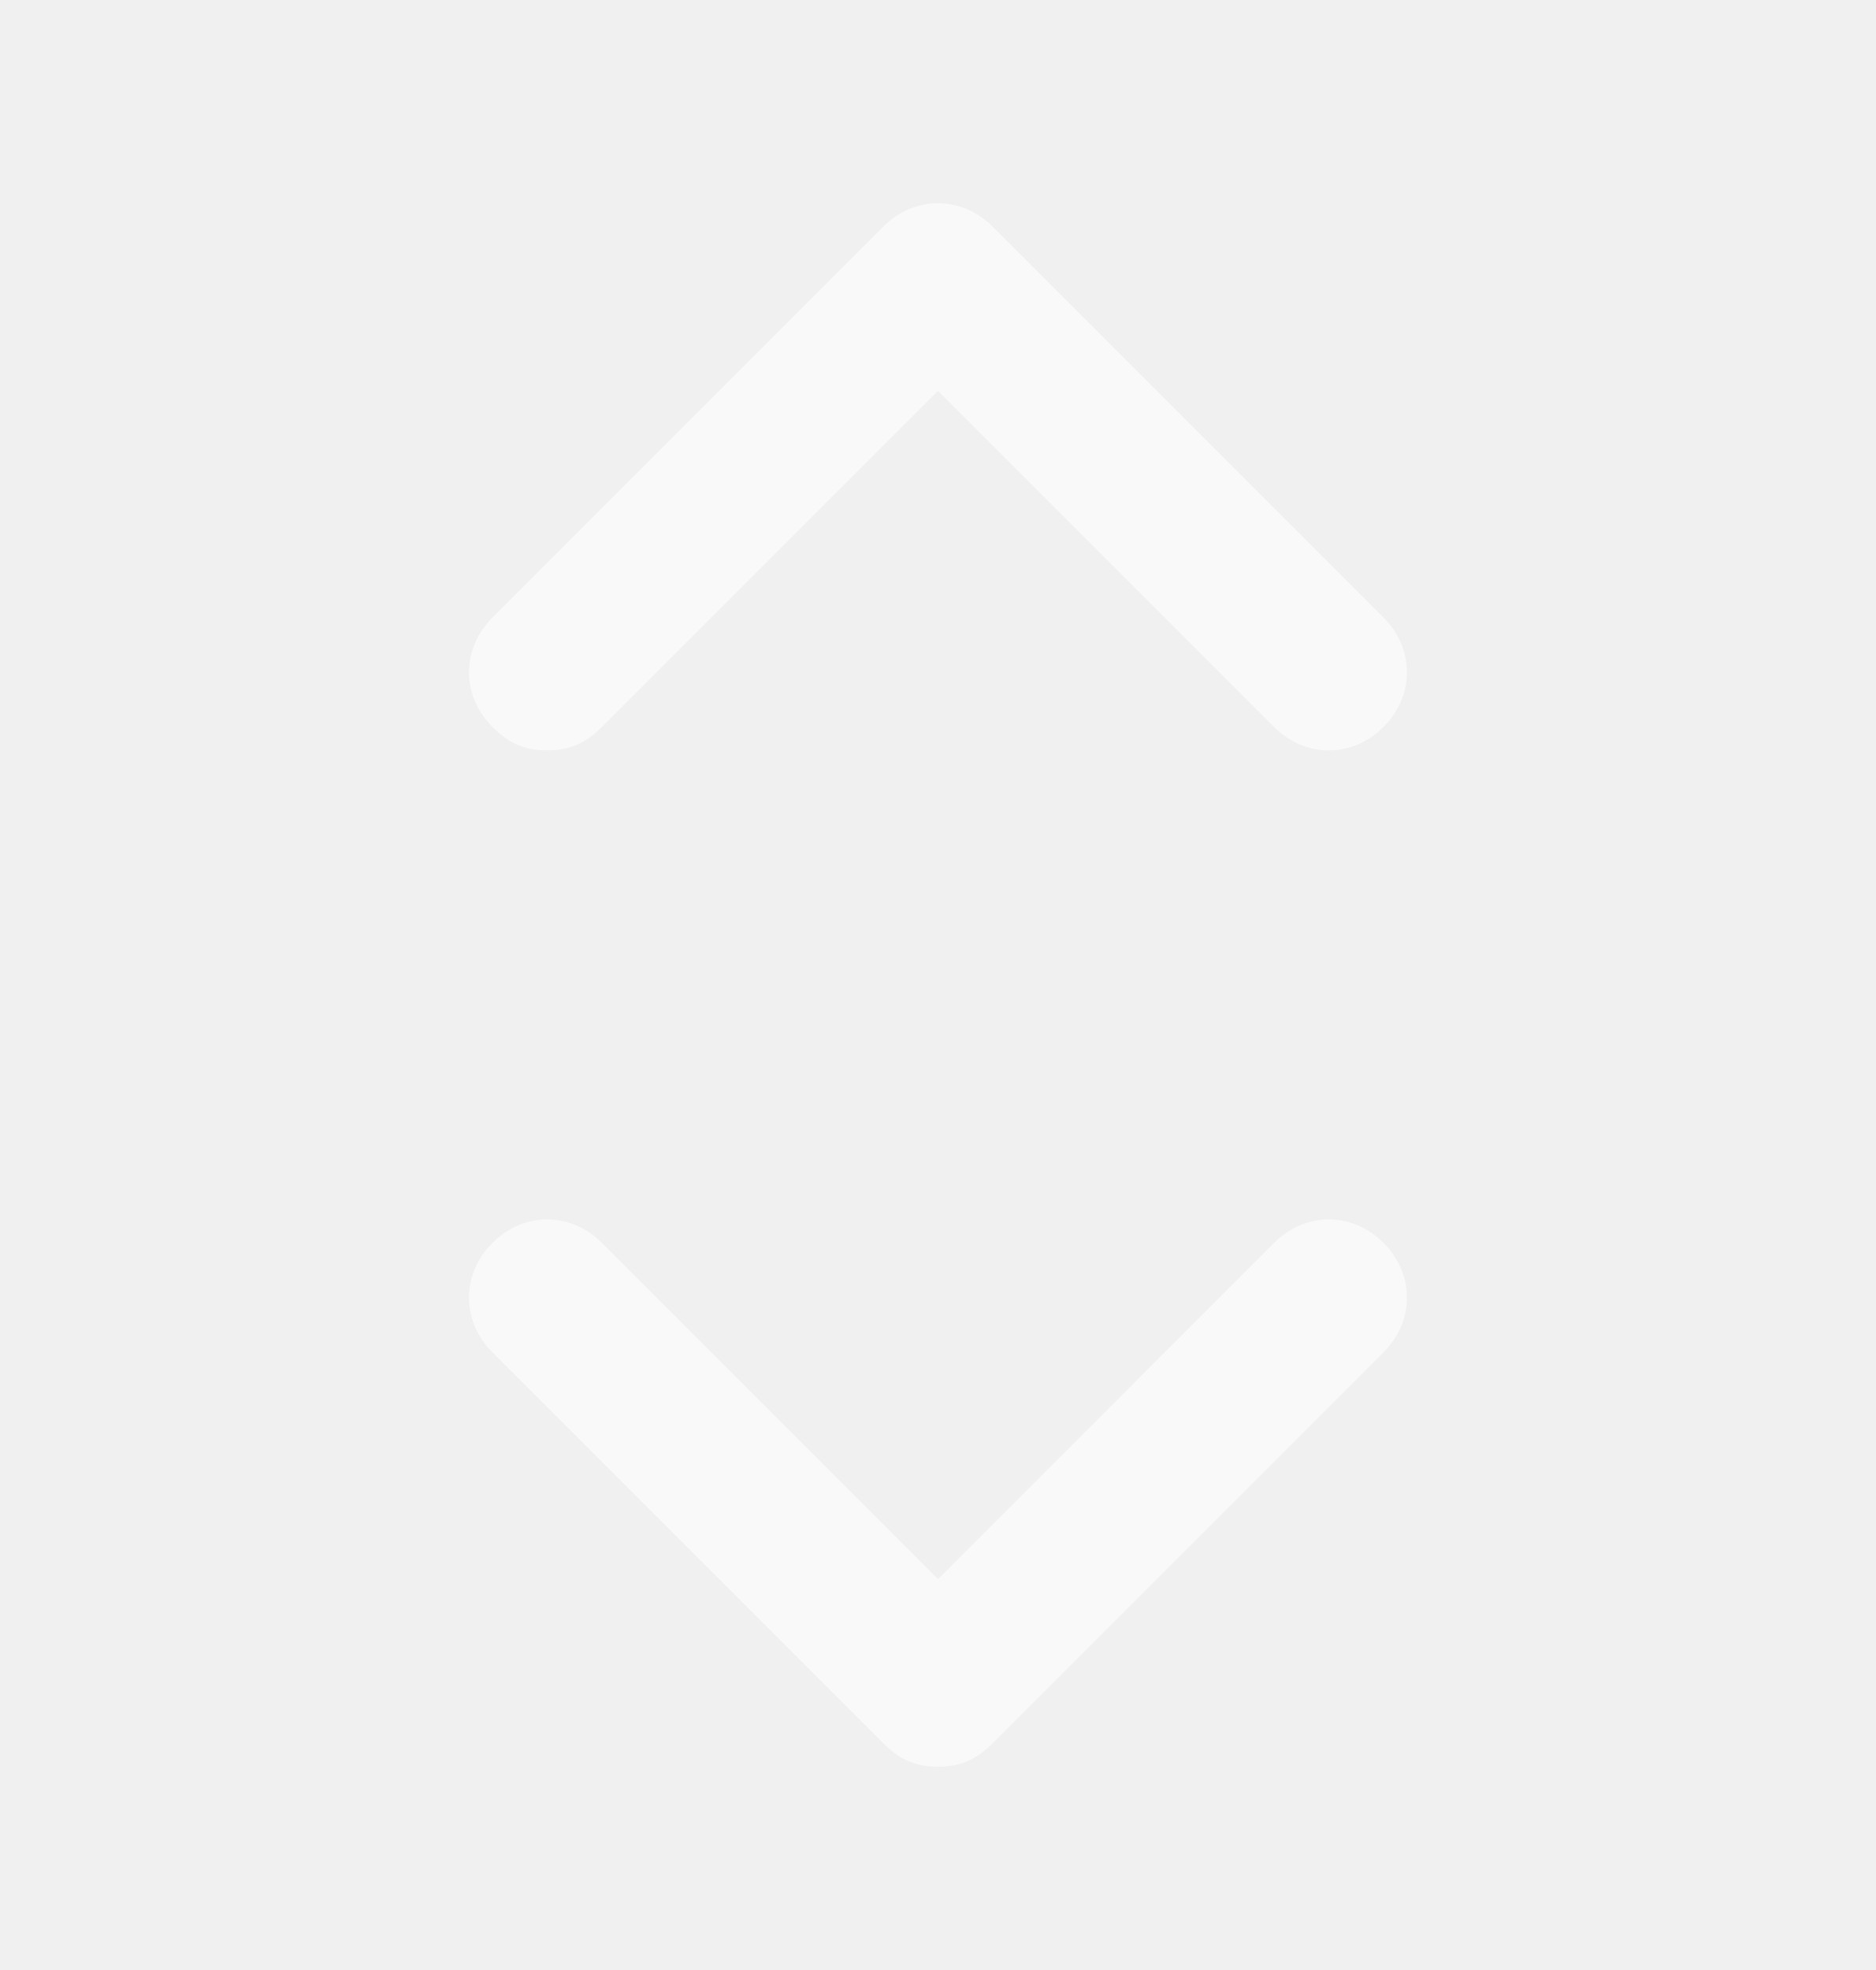
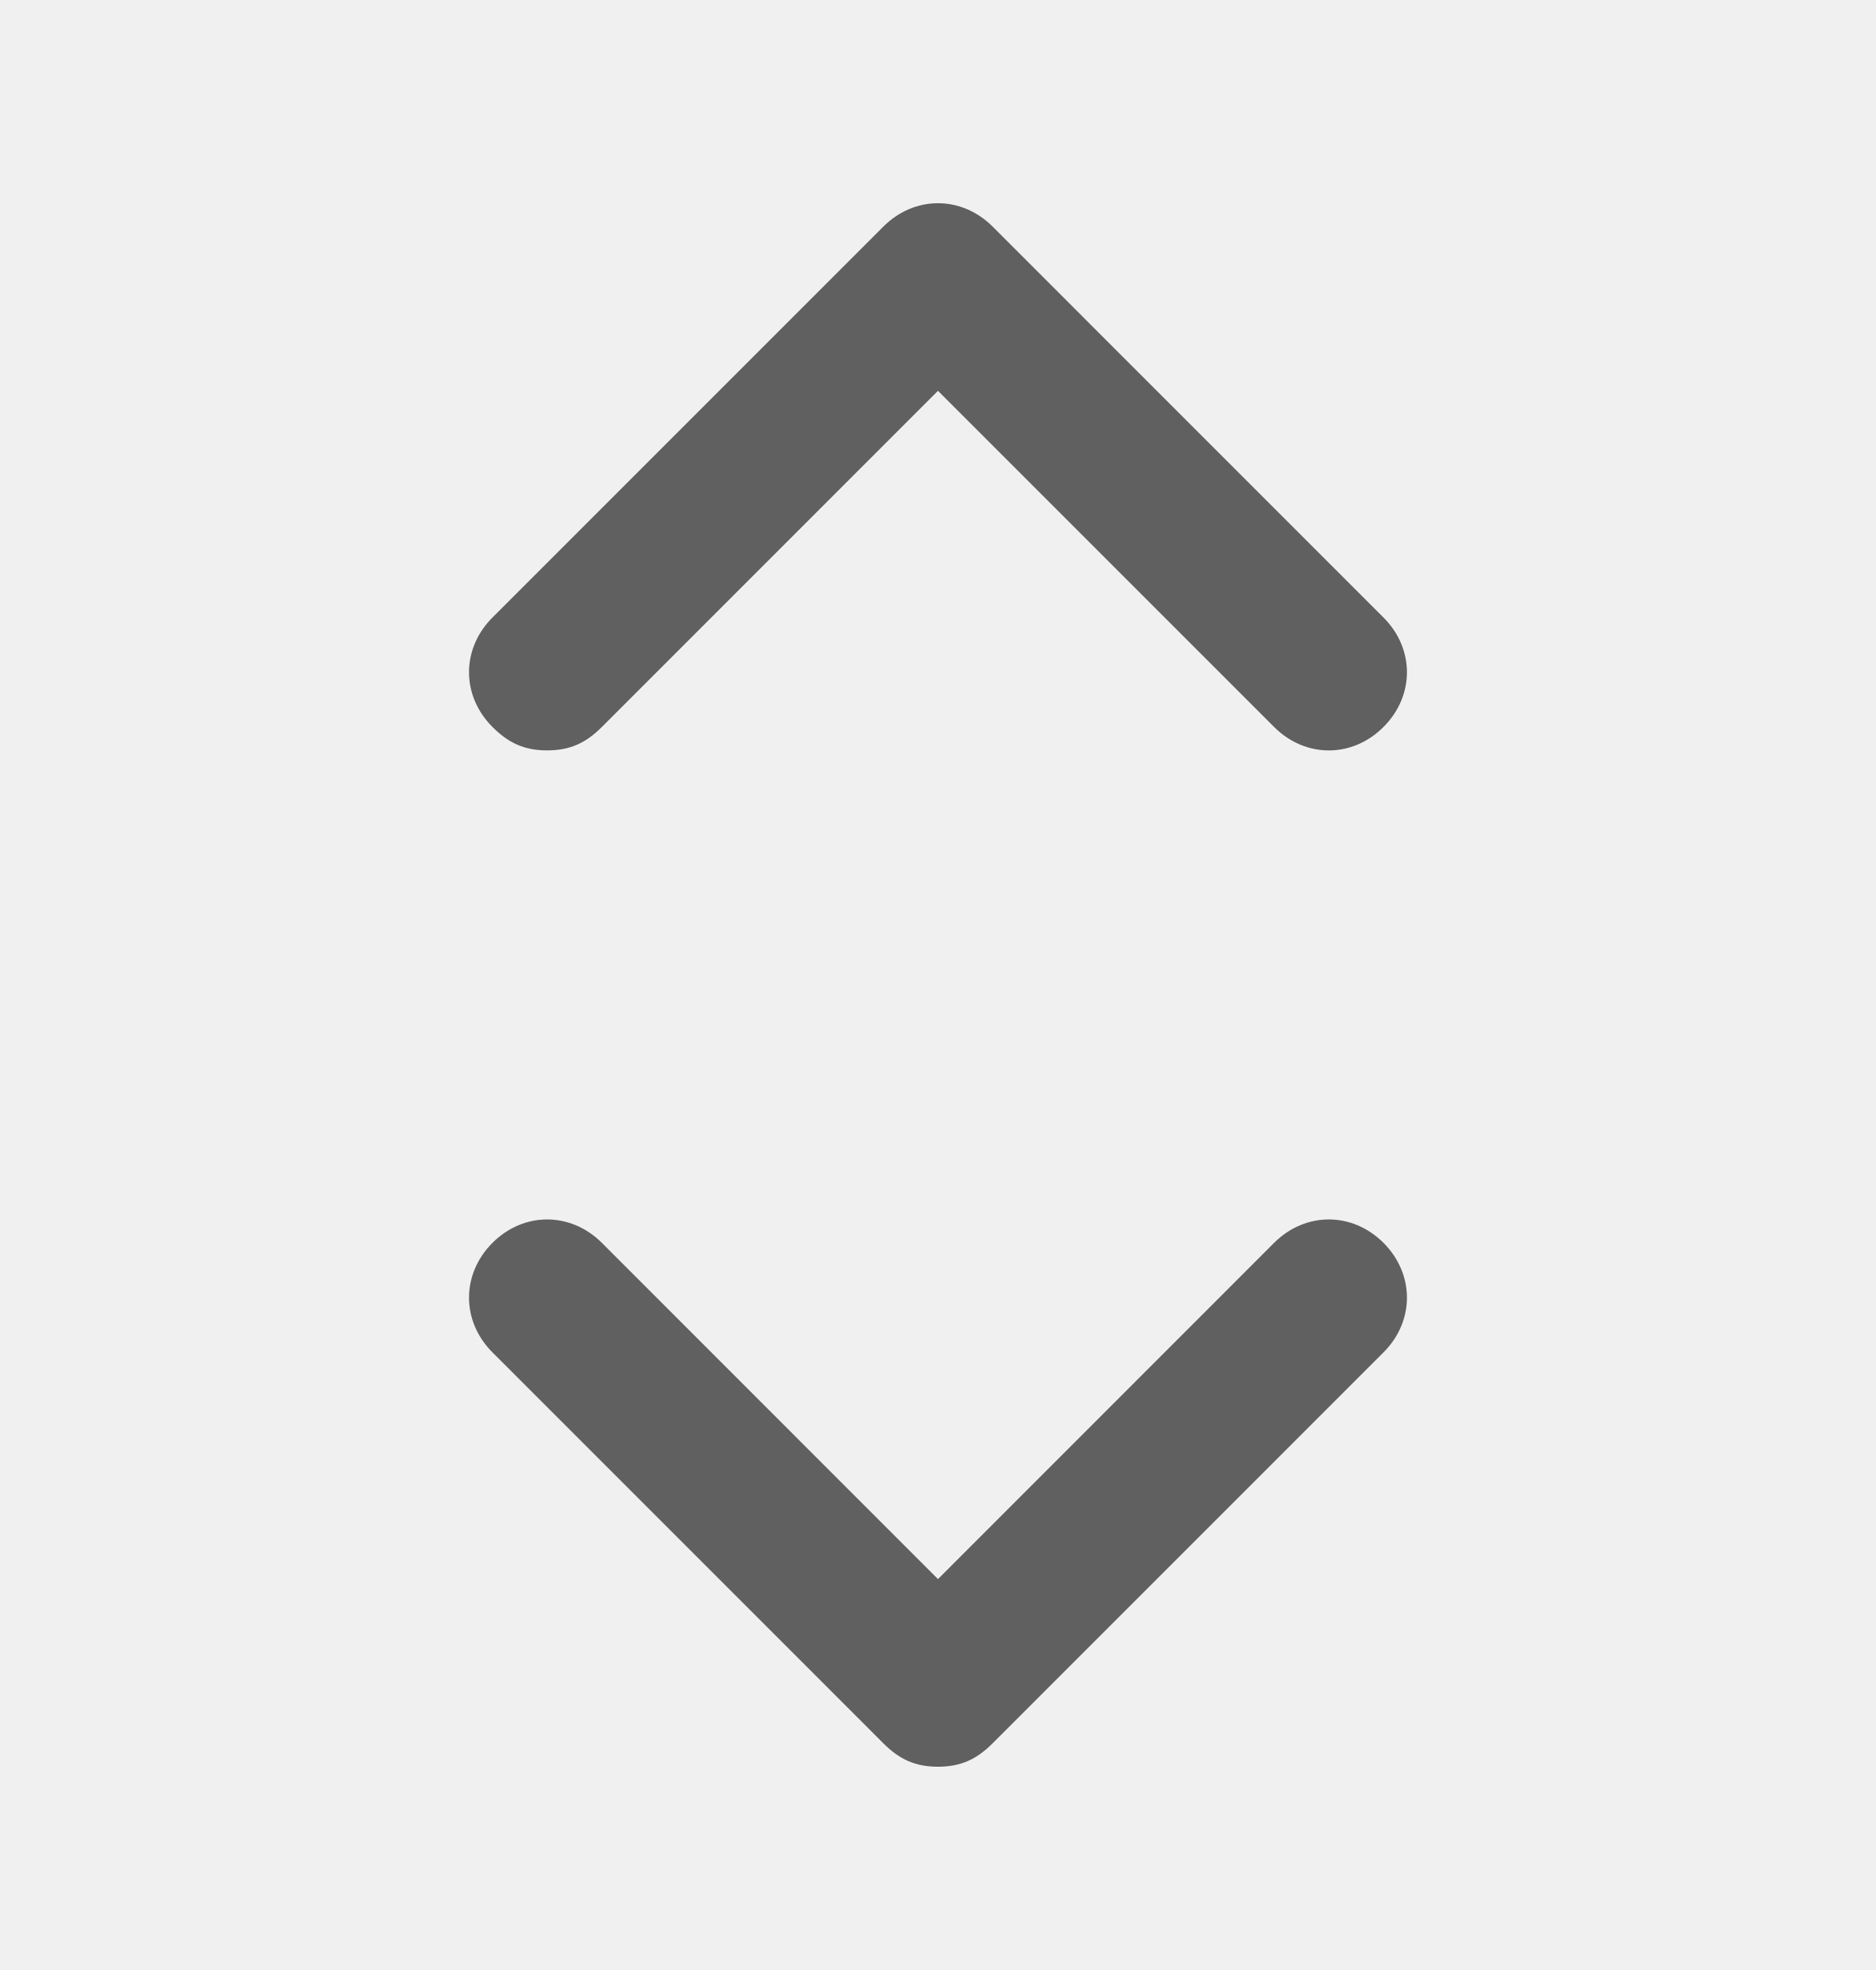
<svg xmlns="http://www.w3.org/2000/svg" width="20" height="21" viewBox="0 0 20 21" fill="none">
-   <path d="M10 18.833C9.75 18.833 9.583 18.749 9.417 18.583L5.25 14.416C4.917 14.083 4.917 13.583 5.25 13.249C5.583 12.916 6.083 12.916 6.417 13.249L10 16.833L13.583 13.249C13.917 12.916 14.417 12.916 14.75 13.249C15.083 13.583 15.083 14.083 14.75 14.416L10.583 18.583C10.417 18.749 10.25 18.833 10 18.833ZM5.833 7.999C5.583 7.999 5.417 7.916 5.25 7.749C4.917 7.416 4.917 6.916 5.25 6.583L9.417 2.416C9.75 2.083 10.25 2.083 10.583 2.416L14.75 6.583C15.083 6.916 15.083 7.416 14.75 7.749C14.417 8.083 13.917 8.083 13.583 7.749L10 4.166L6.417 7.749C6.25 7.916 6.083 7.999 5.833 7.999Z" fill="white" fill-opacity="0.6" />
+   <path d="M10 18.833C9.75 18.833 9.583 18.749 9.417 18.583L5.25 14.416C4.917 14.083 4.917 13.583 5.25 13.249C5.583 12.916 6.083 12.916 6.417 13.249L10 16.833L13.583 13.249C13.917 12.916 14.417 12.916 14.75 13.249C15.083 13.583 15.083 14.083 14.75 14.416L10.583 18.583C10.417 18.749 10.25 18.833 10 18.833ZM5.833 7.999C5.583 7.999 5.417 7.916 5.25 7.749C4.917 7.416 4.917 6.916 5.25 6.583L9.417 2.416C9.75 2.083 10.25 2.083 10.583 2.416L14.75 6.583C15.083 6.916 15.083 7.416 14.75 7.749C14.417 8.083 13.917 8.083 13.583 7.749L10 4.166L6.417 7.749C6.25 7.916 6.083 7.999 5.833 7.999Z" fill="currentColor" fill-opacity="0.6" />
</svg>
